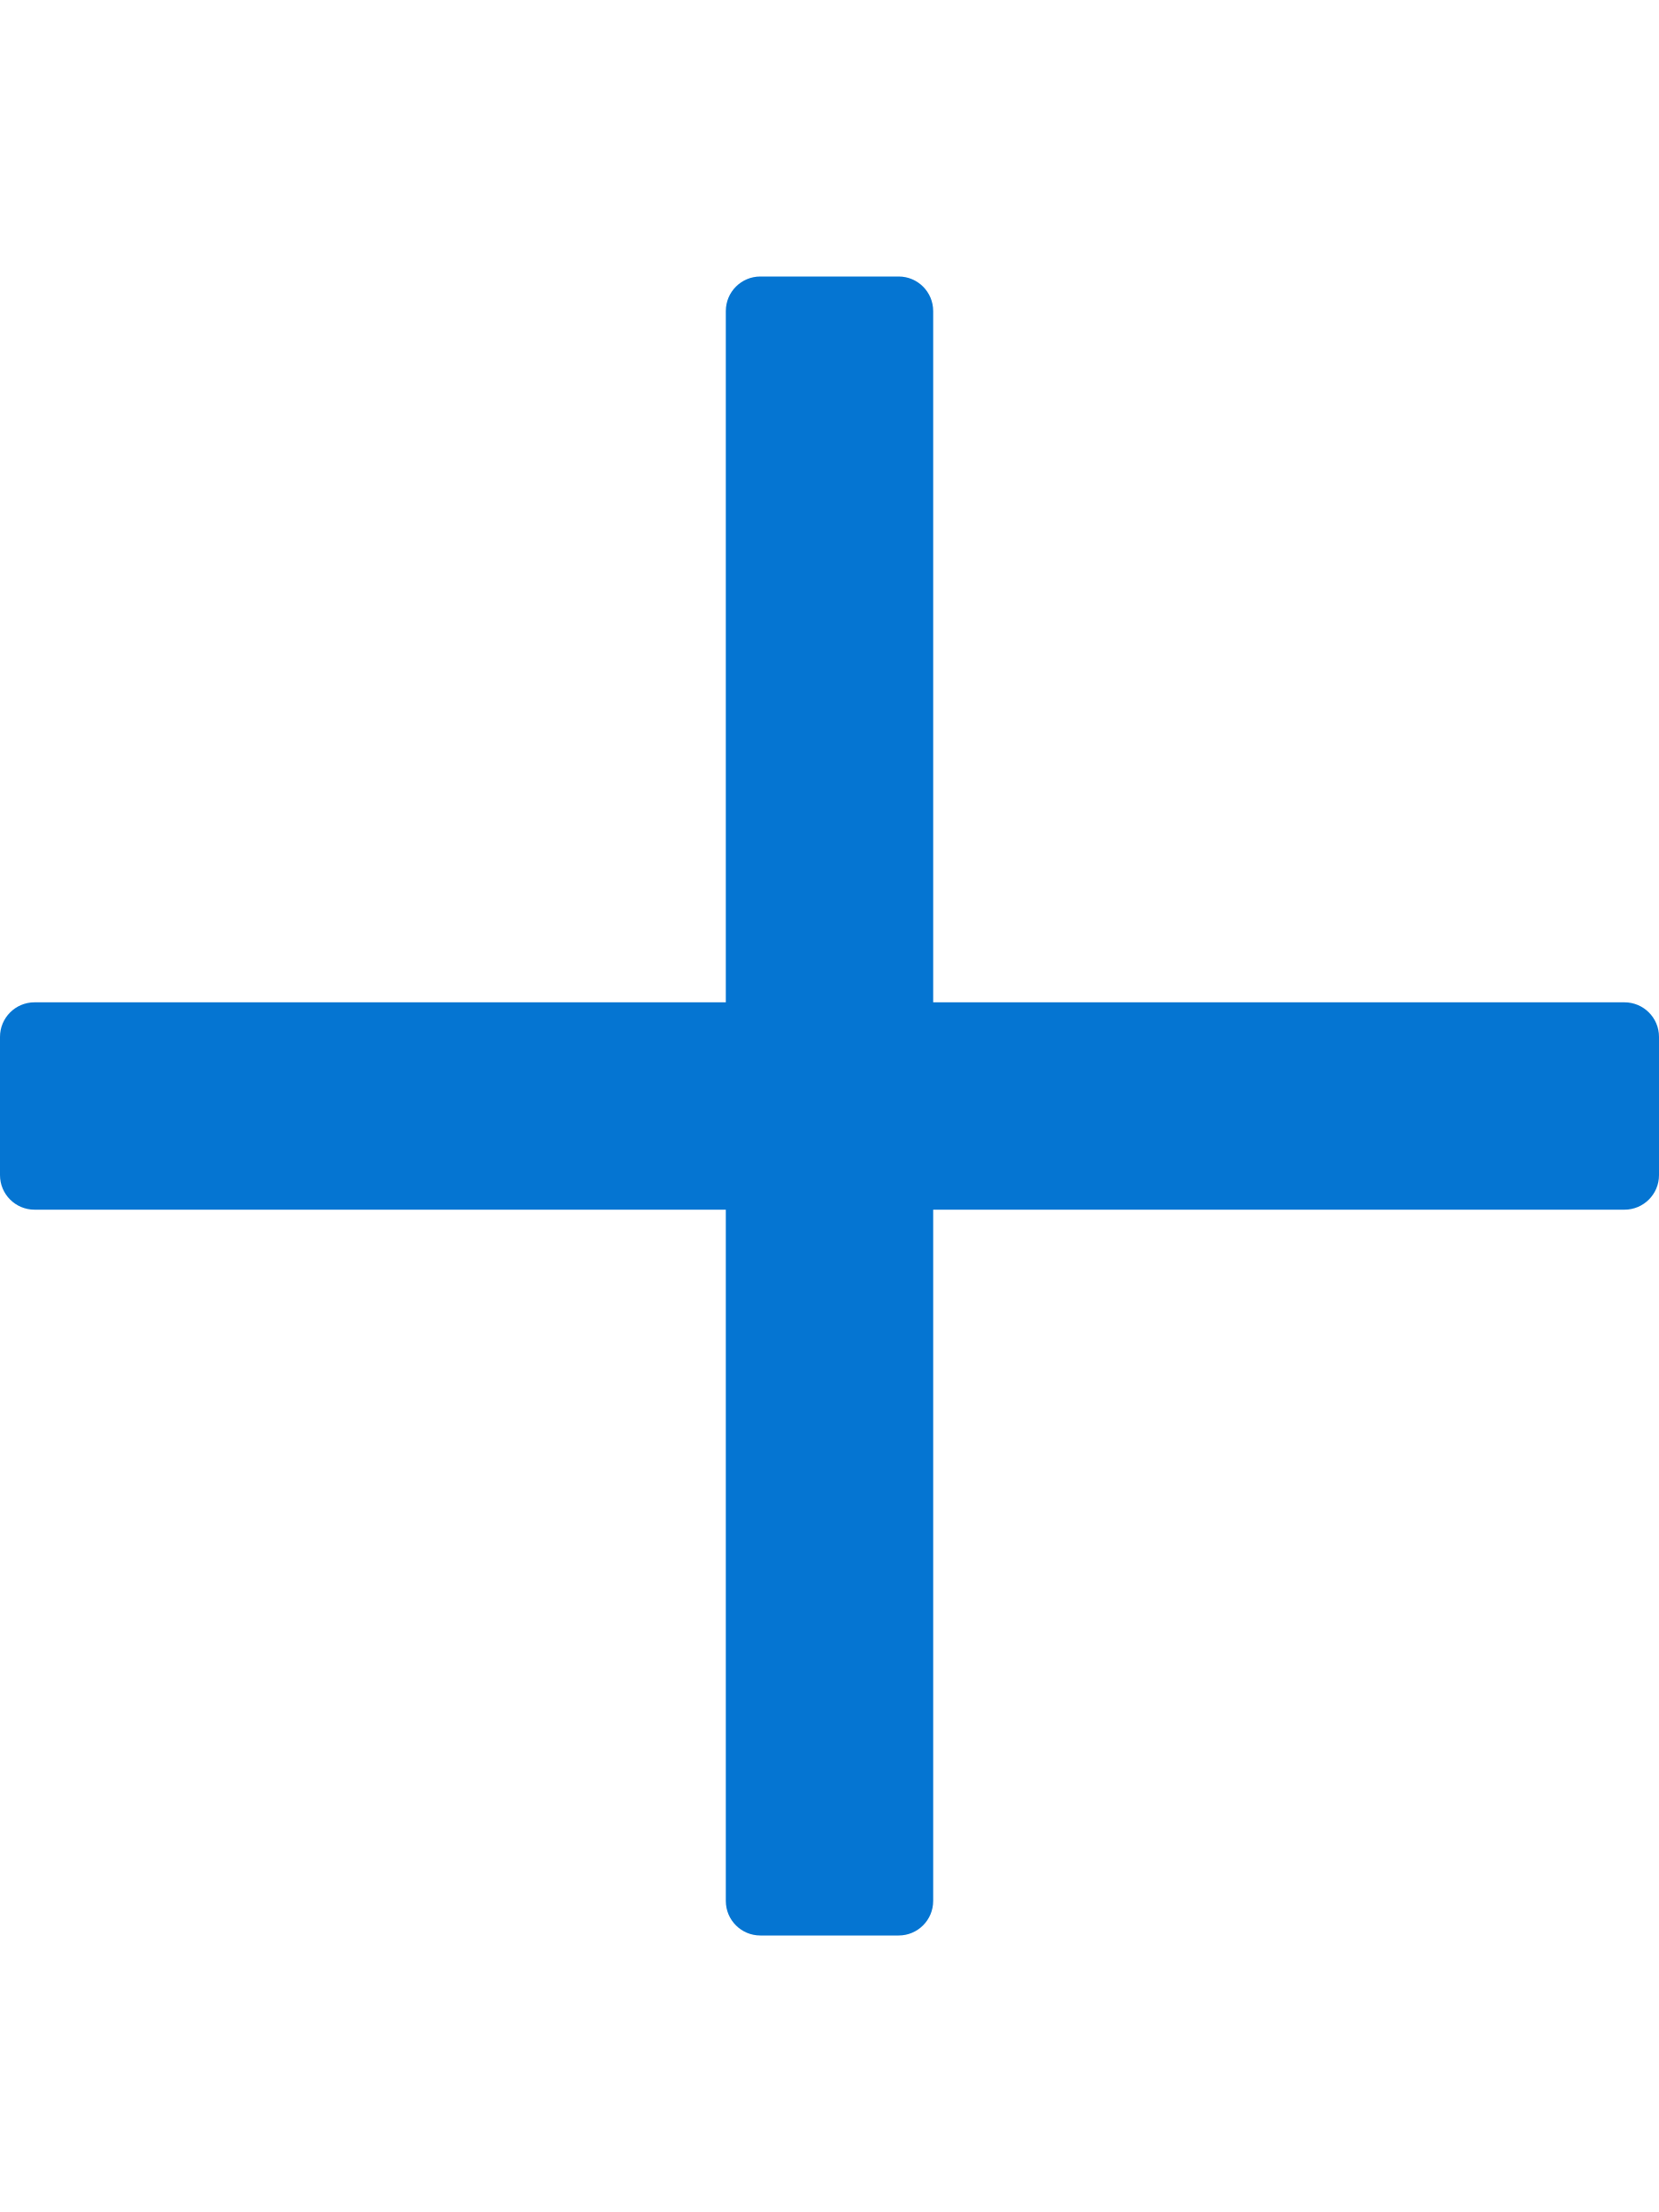
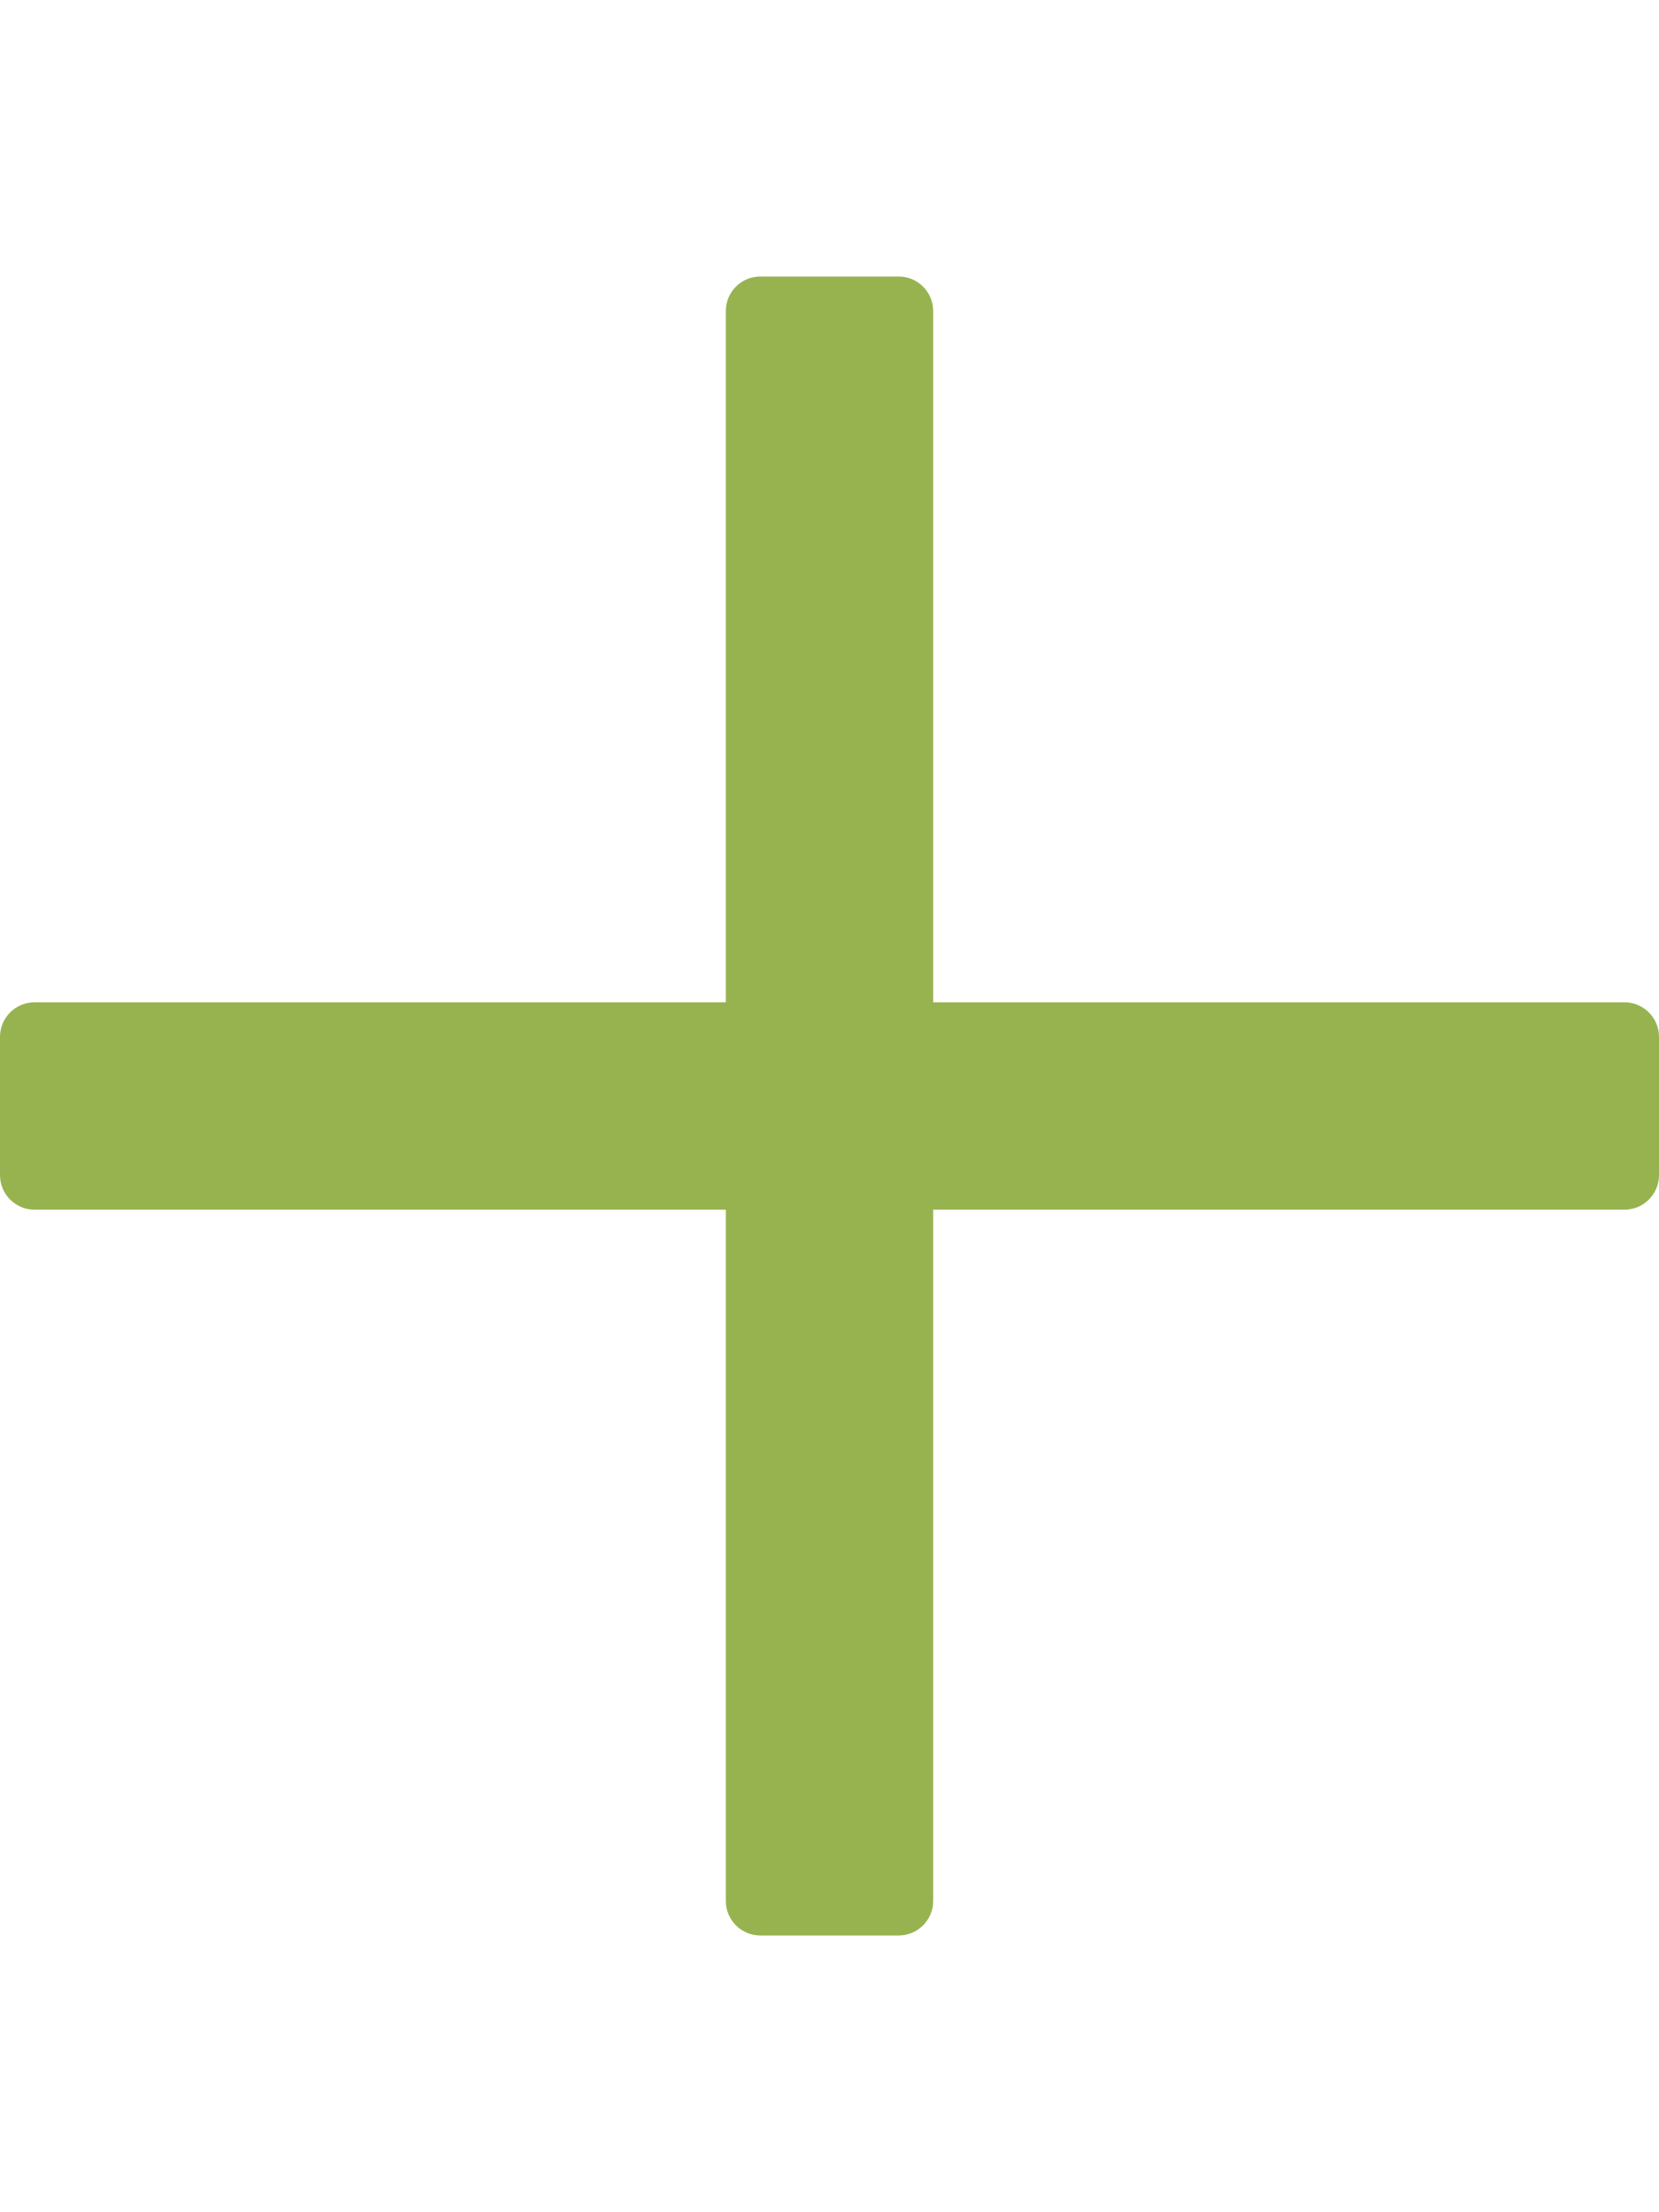
- <svg xmlns="http://www.w3.org/2000/svg" viewBox="0 0 384 512" fill="#0575D2">
+ <svg xmlns="http://www.w3.org/2000/svg" viewBox="0 0 384 512" fill="#97B350">
  <path d="M376 232H216V72c0-4.42-3.58-8-8-8h-32c-4.42 0-8 3.58-8 8v160H8c-4.42 0-8 3.58-8 8v32c0 4.42 3.58 8 8 8h160v160c0 4.42 3.58 8 8 8h32c4.42 0 8-3.58 8-8V280h160c4.42 0 8-3.58 8-8v-32c0-4.42-3.58-8-8-8z" />
</svg>
